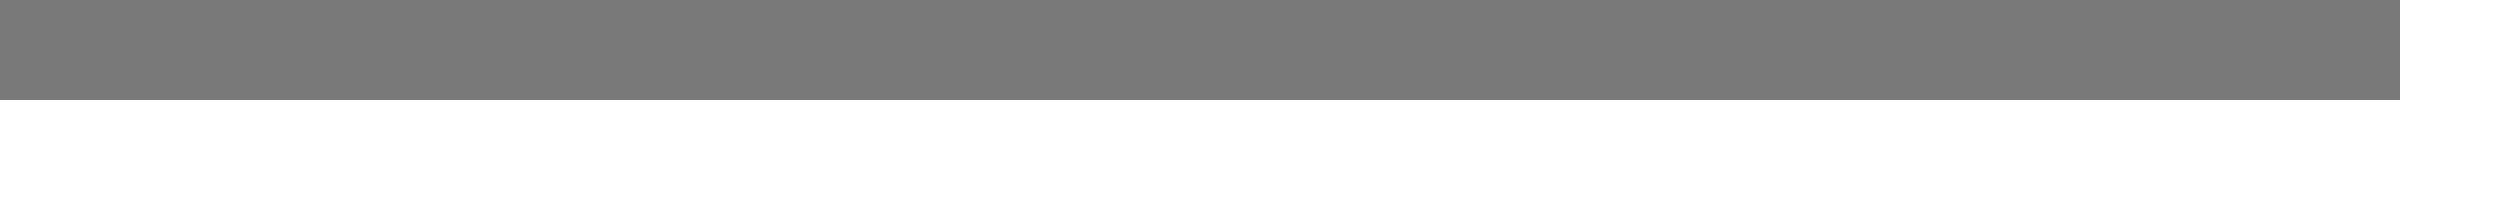
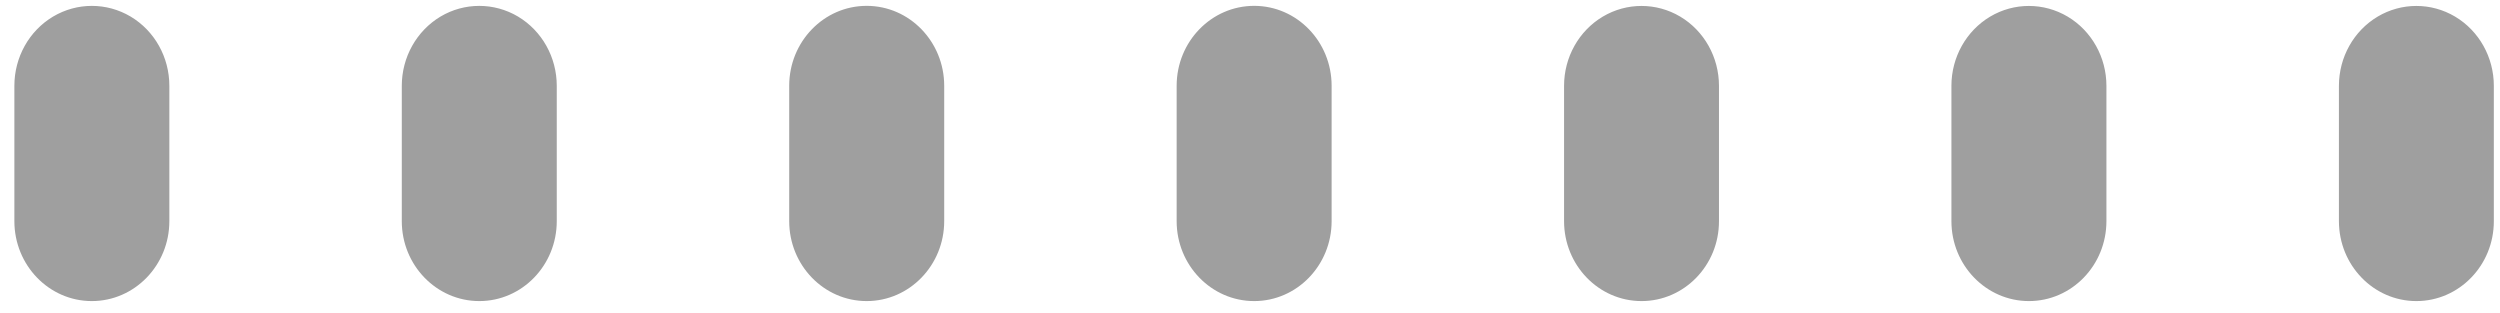
- <svg xmlns="http://www.w3.org/2000/svg" version="1.1" width="25px" height="2px">
-   <g transform="matrix(1 0 0 1 -51 -207 )">
-     <path d="M 51 207.5  L 75 207.5  " stroke-width="1" stroke="#797979" fill="none" />
+ <svg xmlns="http://www.w3.org/2000/svg" version="1.1" width="88px" height="11px">
+   <g transform="matrix(1 0 0 1 -162 -501 )">
+     <path d="M 5.961 7.784  C 5.961 9.337  4.739 10.598  3.232 10.598  C 1.726 10.598  0.506 9.337  0.506 7.784  L 0.506 3.02  C 0.506 2.015  1.024 1.087  1.869 0.583  C 2.714 0.082  3.753 0.082  4.598 0.583  C 5.443 1.087  5.961 2.015  5.961 3.02  L 5.961 7.784  Z M 19.598 7.784  C 19.598 9.337  18.378 10.598  16.872 10.598  C 15.365 10.598  14.143 9.337  14.143 7.784  L 14.143 3.02  C 14.143 2.015  14.663 1.087  15.506 0.583  C 16.349 0.082  17.39 0.082  18.235 0.583  C 19.078 1.087  19.598 2.015  19.598 3.02  L 19.598 7.784  Z M 33.236 7.784  C 33.236 9.337  32.013 10.598  30.507 10.598  C 29.001 10.598  27.78 9.337  27.78 7.784  L 27.78 3.02  C 27.78 1.466  29.001 0.206  30.507 0.206  C 32.013 0.206  33.236 1.466  33.236 3.02  L 33.236 7.784  Z M 46.873 7.784  C 46.873 9.337  45.653 10.598  44.147 10.598  C 42.64 10.598  41.418 9.337  41.418 7.784  L 41.418 3.02  C 41.418 1.466  42.64 0.206  44.147 0.206  C 45.653 0.206  46.873 1.466  46.873 3.02  L 46.873 7.784  Z M 60.508 7.784  C 60.511 9.337  59.288 10.598  57.782 10.598  C 56.275 10.598  55.055 9.337  55.055 7.784  L 55.055 3.02  C 55.055 2.015  55.575 1.087  56.418 0.585  C 57.261 0.084  58.302 0.084  59.145 0.585  C 59.988 1.087  60.508 2.017  60.508 3.02  L 60.508 7.784  Z M 74.146 7.784  C 74.146 9.337  72.925 10.598  71.419 10.598  C 69.913 10.598  68.69 9.337  68.69 7.784  L 68.69 3.02  C 68.69 2.015  69.211 1.087  70.053 0.585  C 70.896 0.084  71.937 0.084  72.782 0.585  C 73.625 1.087  74.146 2.017  74.146 3.02  L 74.146 7.784  Z M 87.783 7.784  C 87.785 9.337  86.563 10.598  85.056 10.598  C 83.55 10.598  82.33 9.337  82.33 7.784  L 82.33 3.02  C 82.33 2.015  82.85 1.087  83.693 0.585  C 84.536 0.084  85.577 0.084  86.42 0.585  C 87.263 1.087  87.783 2.017  87.783 3.02  L 87.783 7.784  Z " fill-rule="nonzero" fill="#9f9f9f" stroke="none" transform="matrix(1 0 0 1 162 501 )" />
  </g>
</svg>
